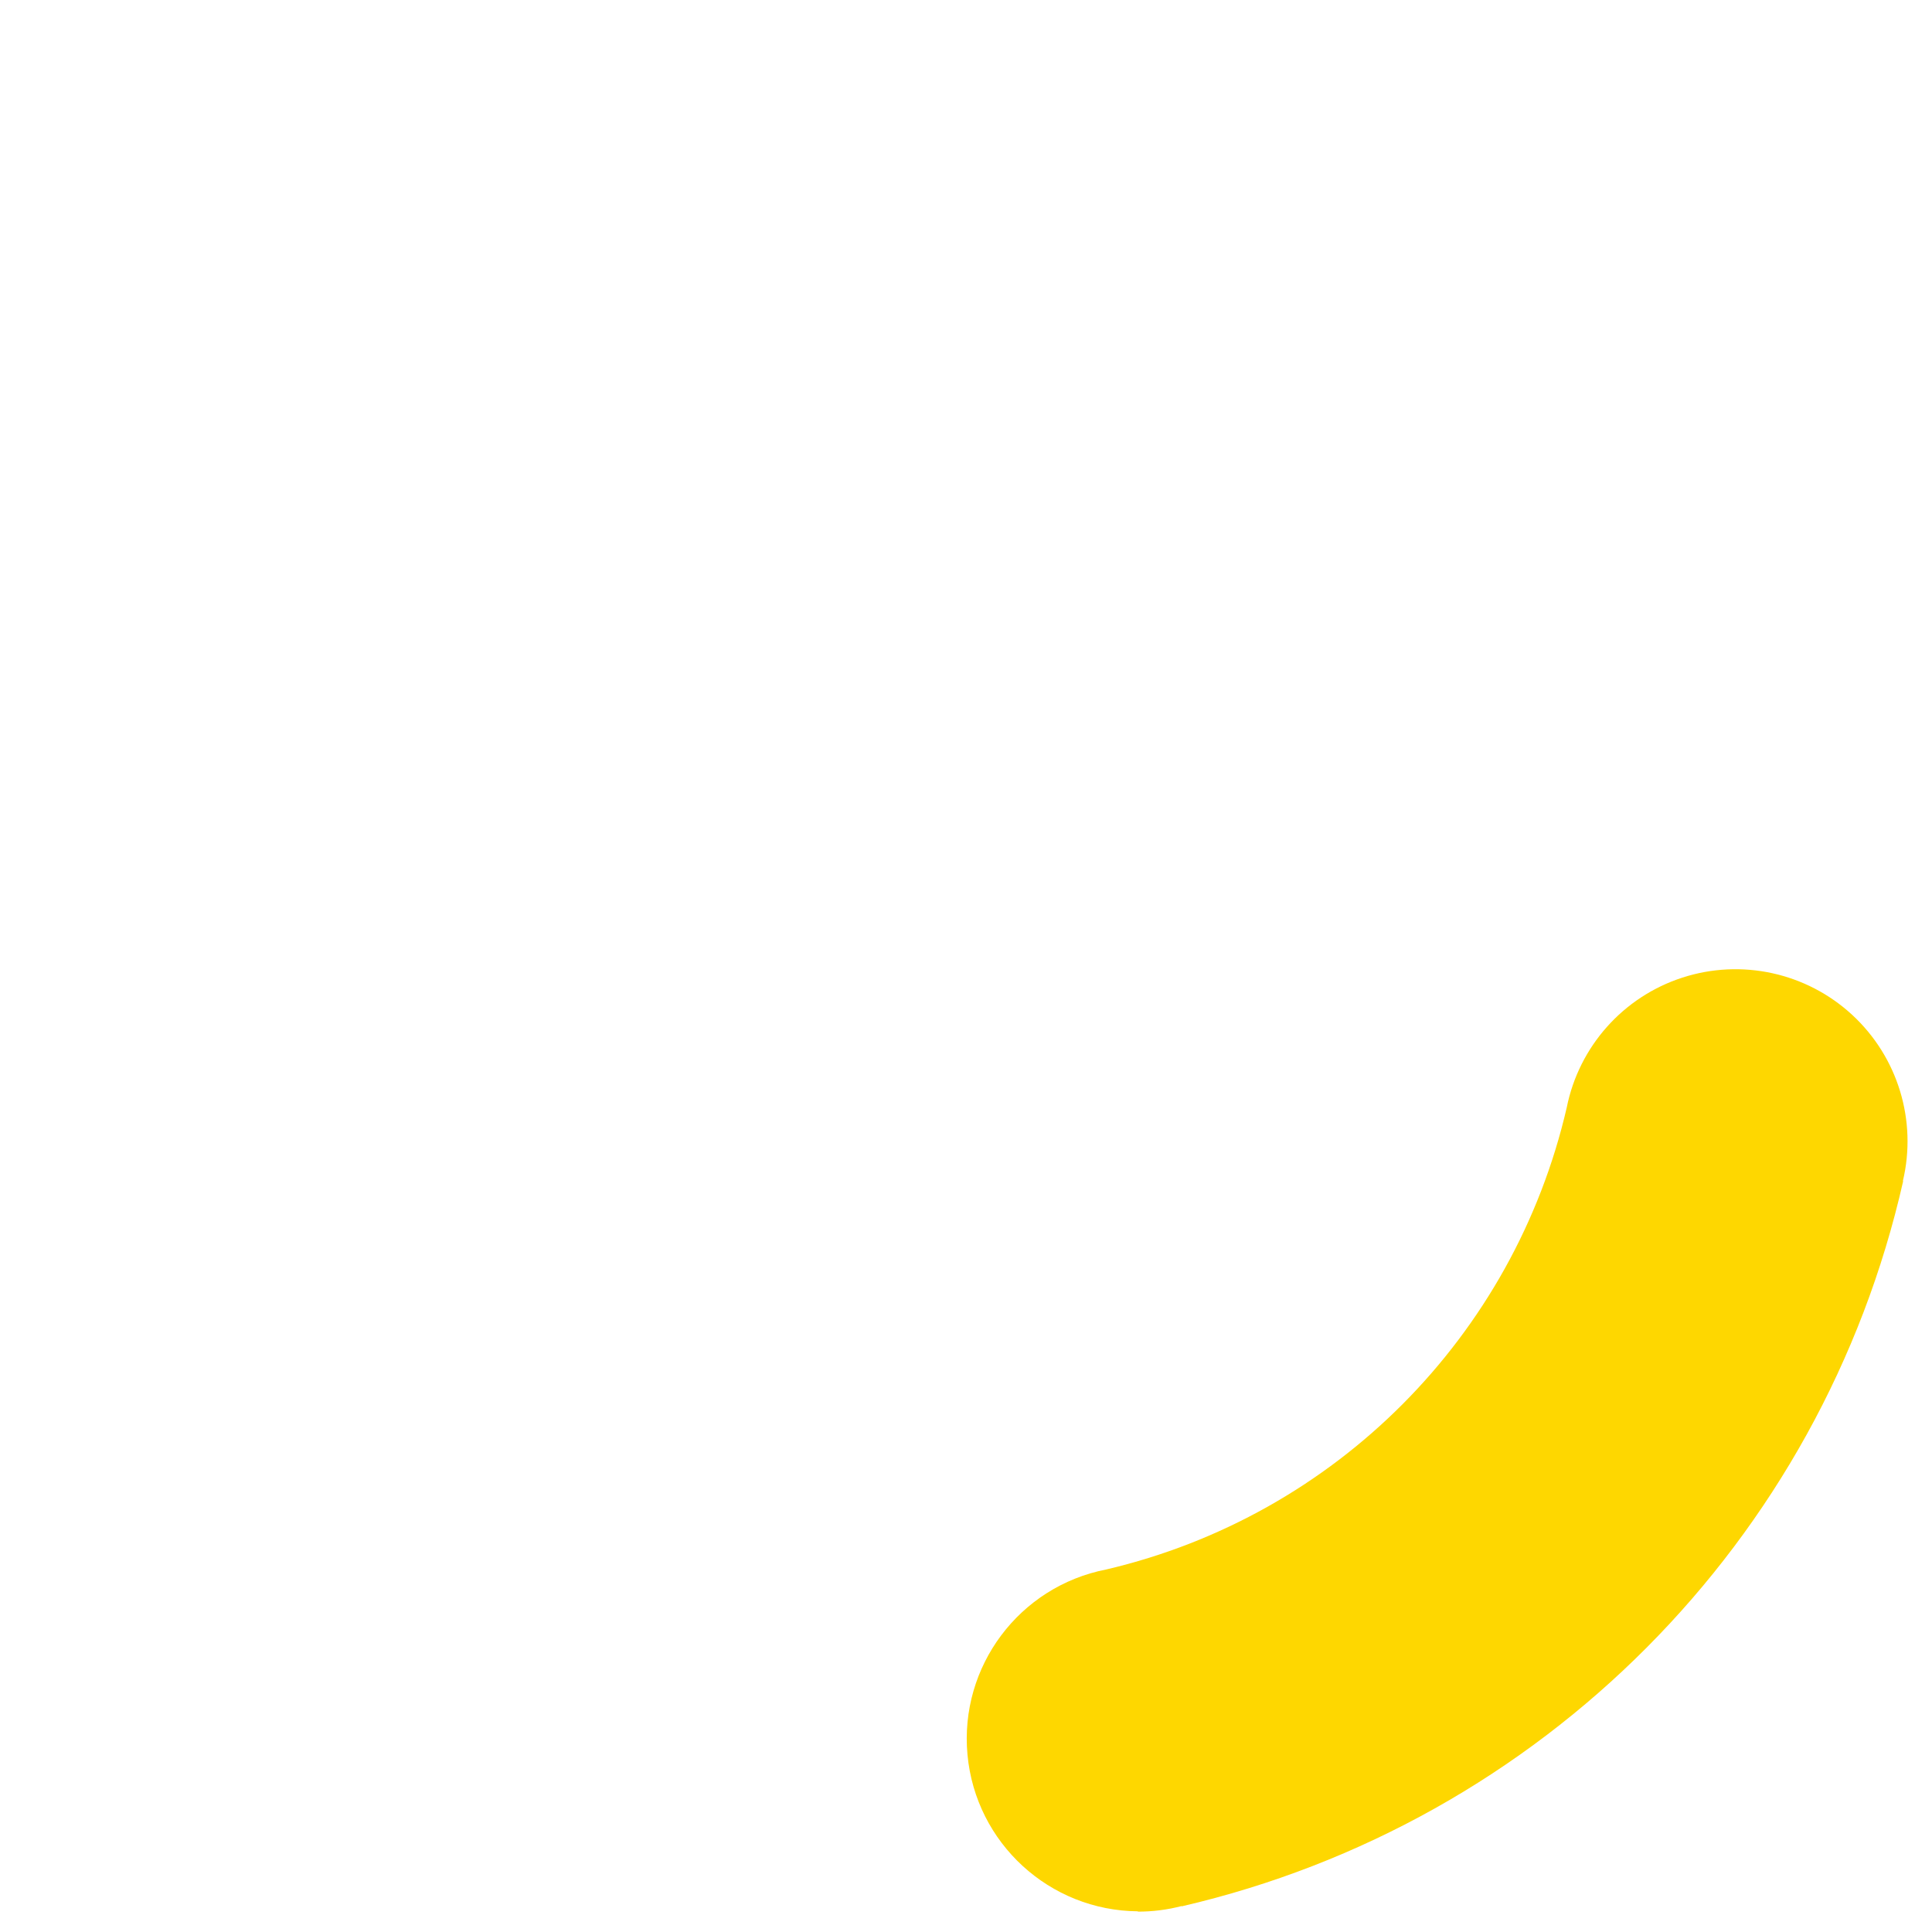
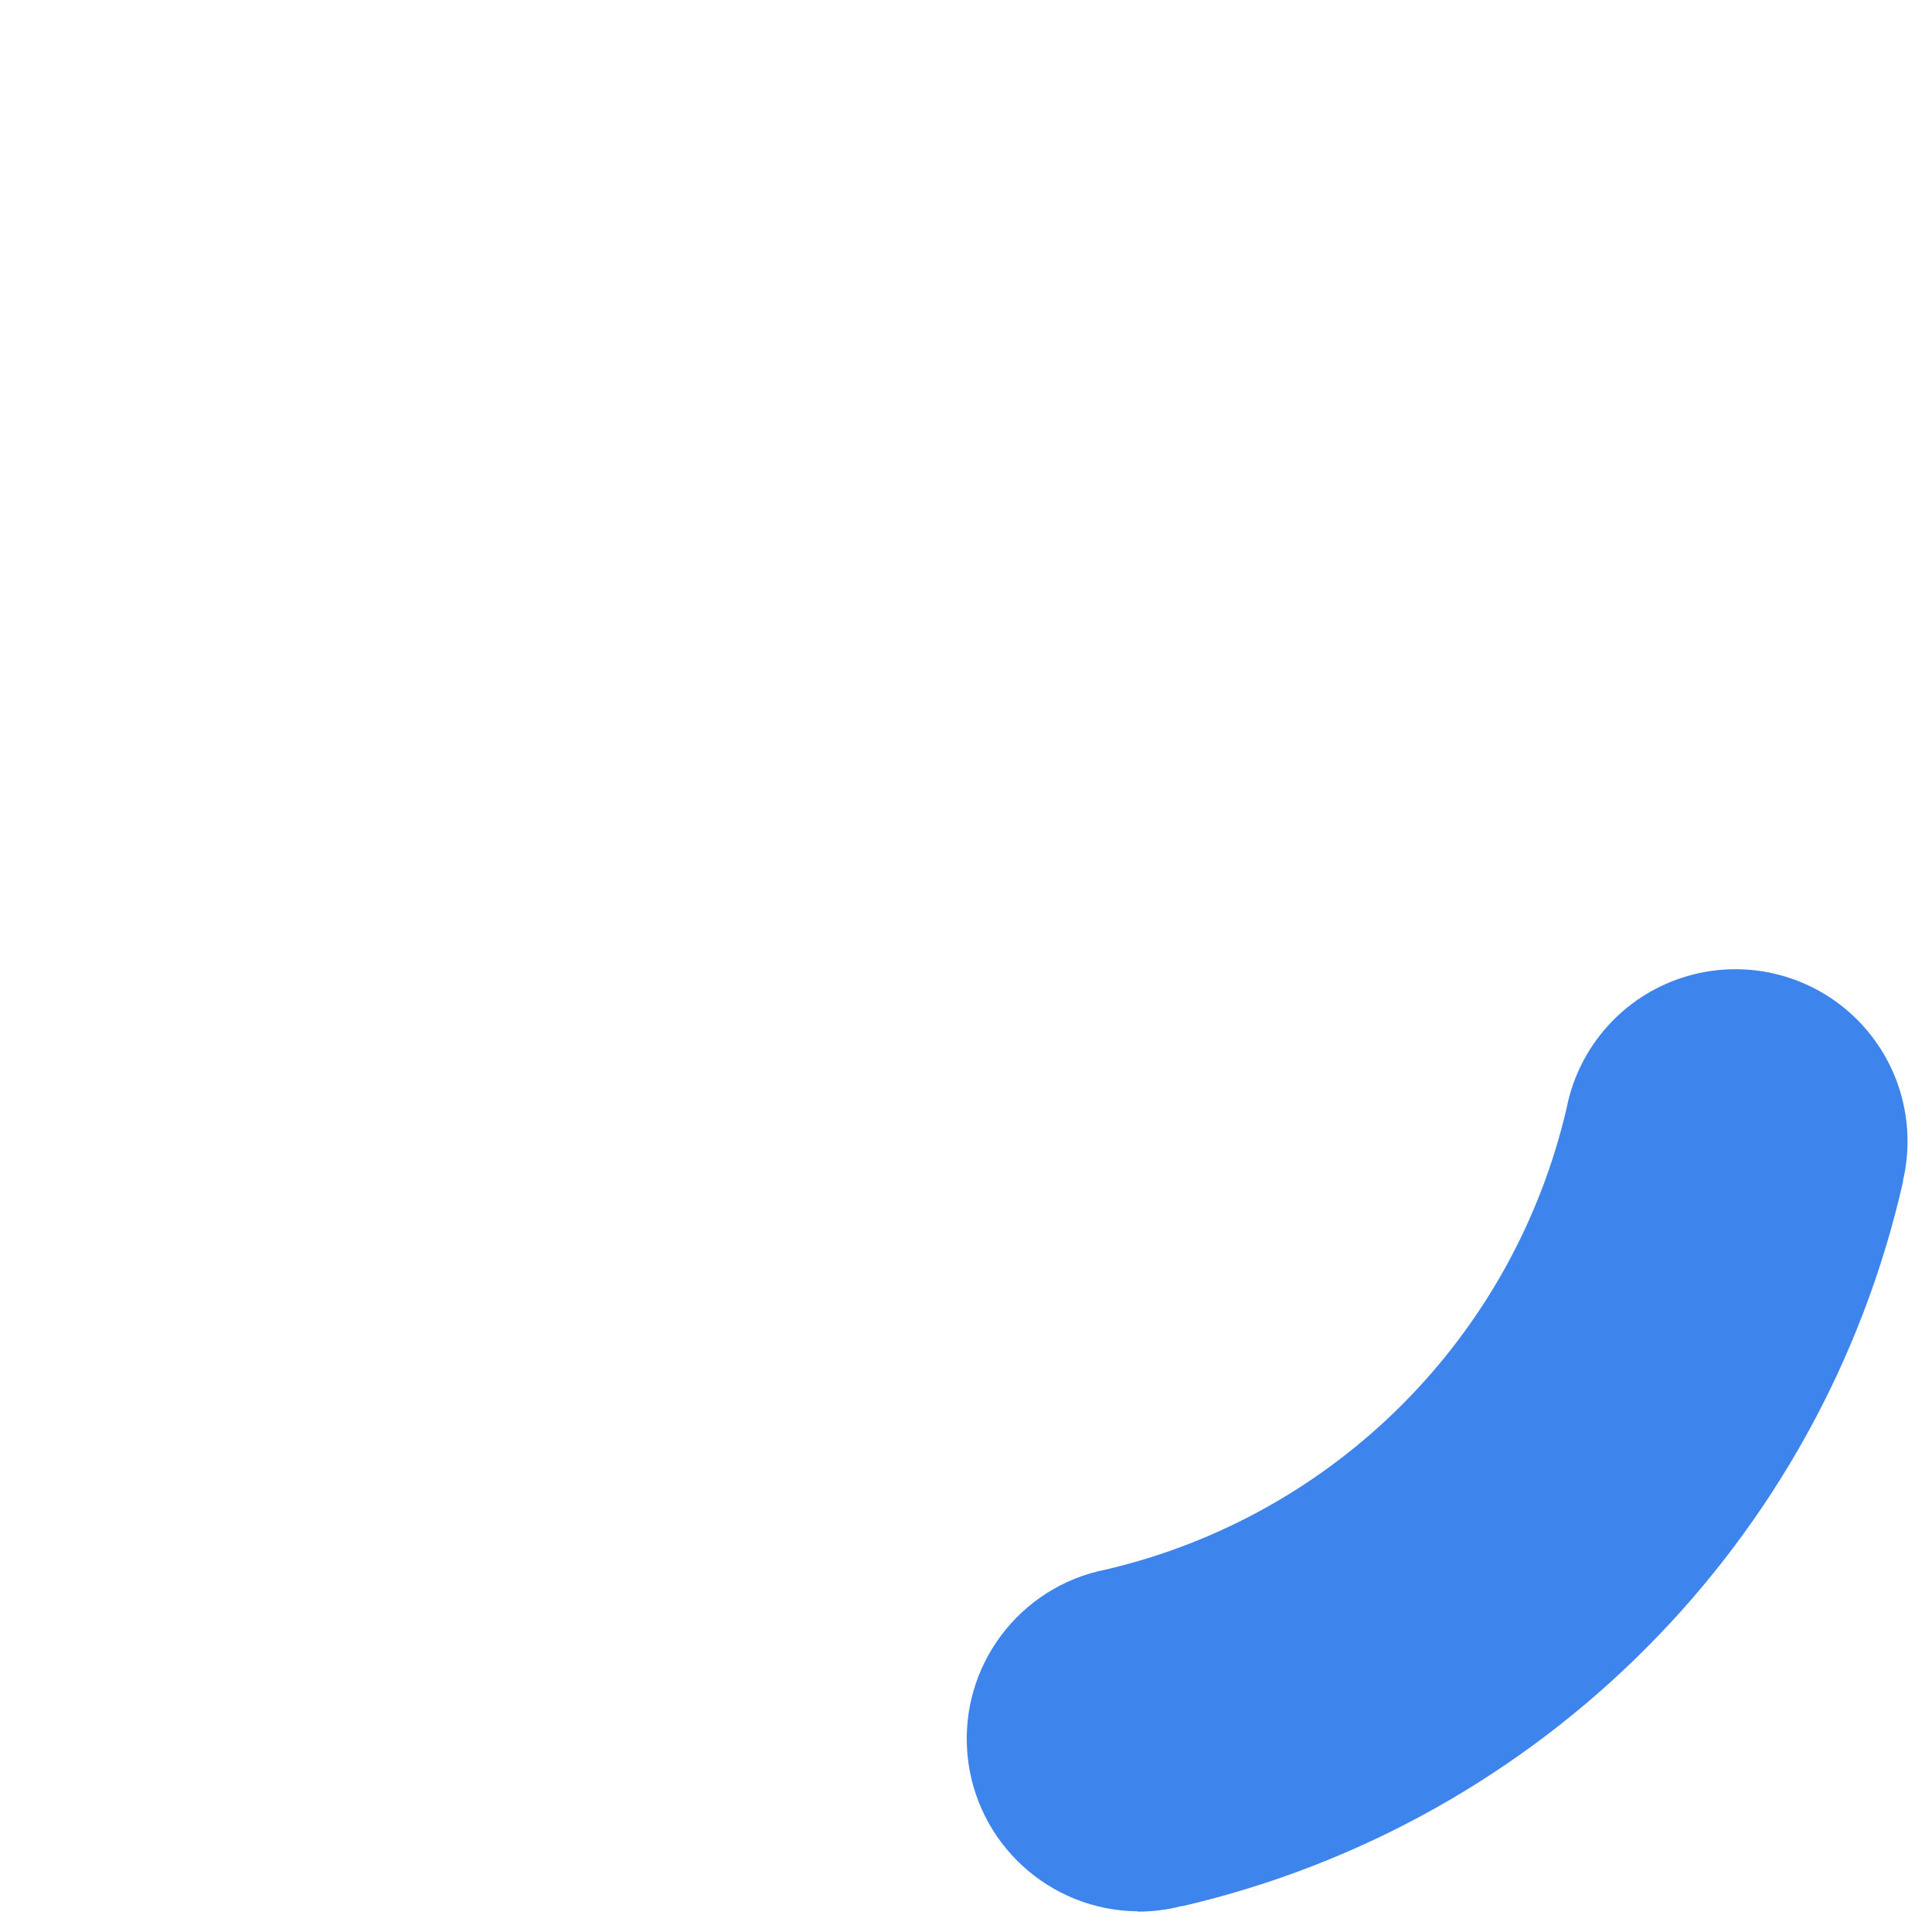
<svg xmlns="http://www.w3.org/2000/svg" version="1.0" width="34px" height="34px" viewBox="0 0 128 128" xml:space="preserve">
  <style type="text/css">
-   .circle-preloader-0{fill:#fed700;}
+   .circle-preloader-0{fill:#3d84ec;}
</style>
  <g>
    <path class="circle-preloader-0" d="M75.4 126.63a11.43 11.43 0 0 1-2.1-22.65 40.9 40.9 0 0 0 30.5-30.6 11.4 11.4 0 1 1 22.27 4.87h.02a63.77 63.77 0 0 1-47.8 48.05v-.02a11.38 11.38 0 0 1-2.93.37z" />
    <animateTransform attributeName="transform" type="rotate" from="0 64 64" to="360 64 64" dur="800ms" repeatCount="indefinite" />
  </g>
</svg>
